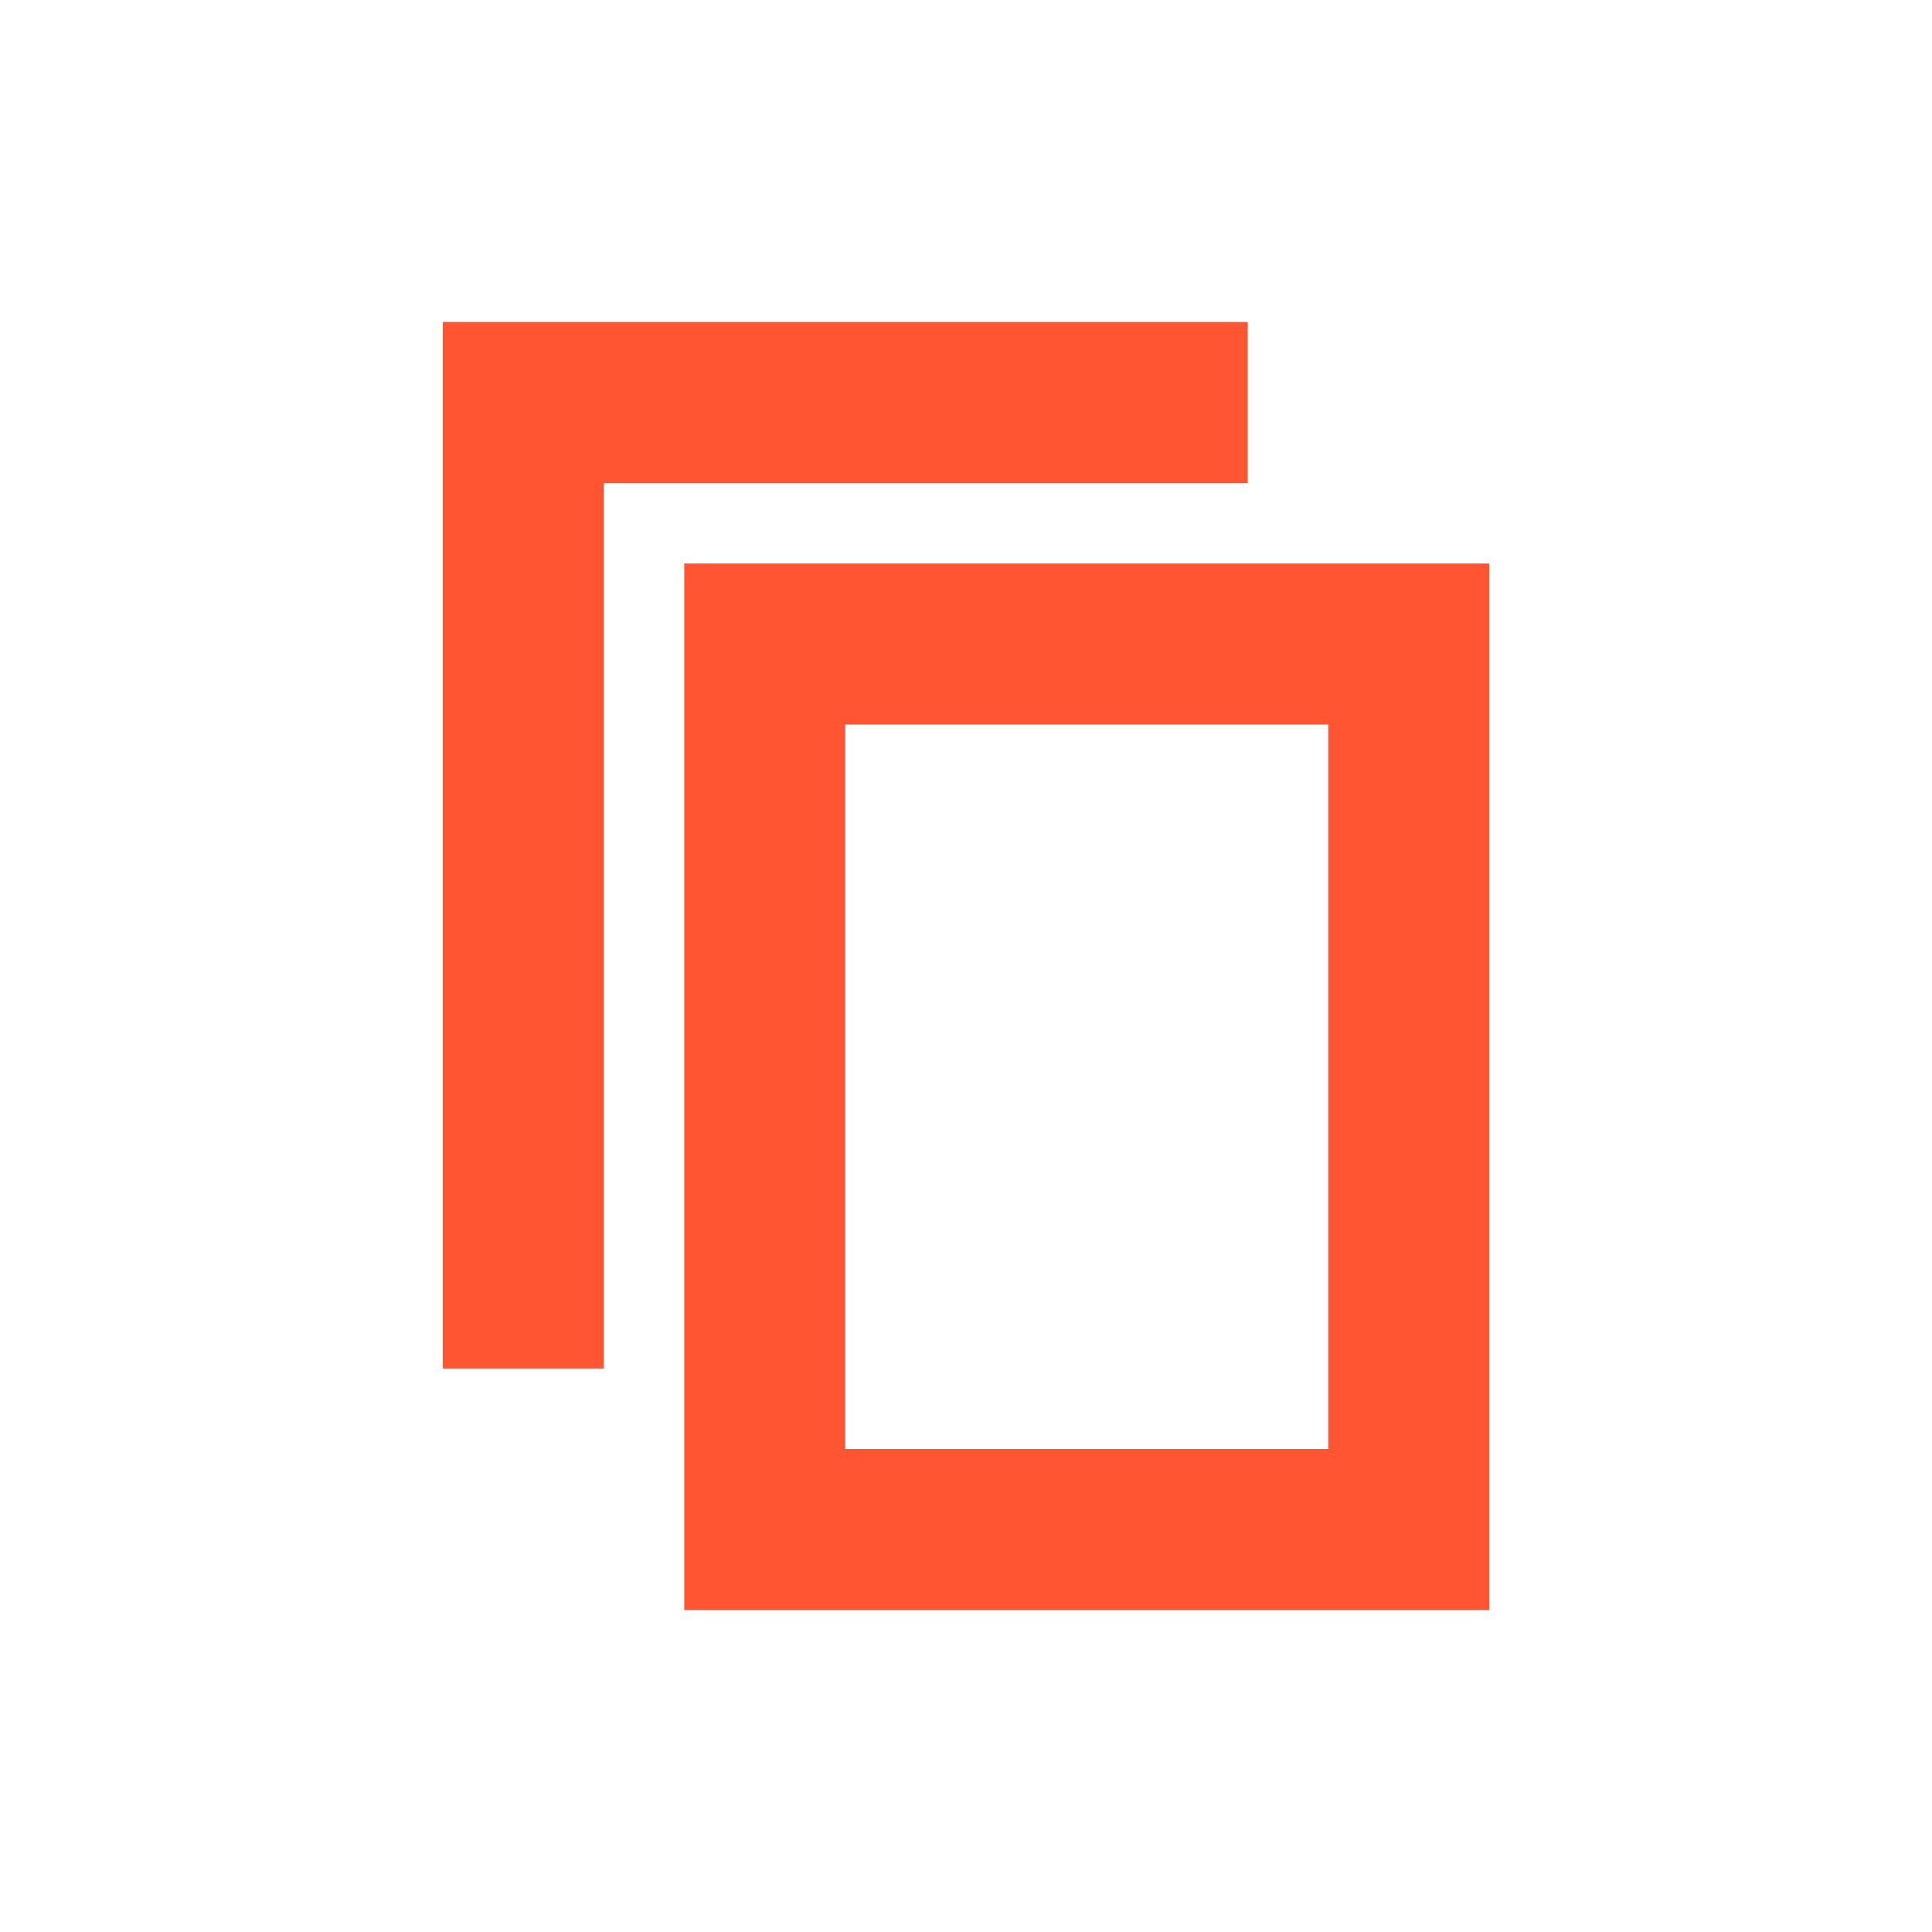
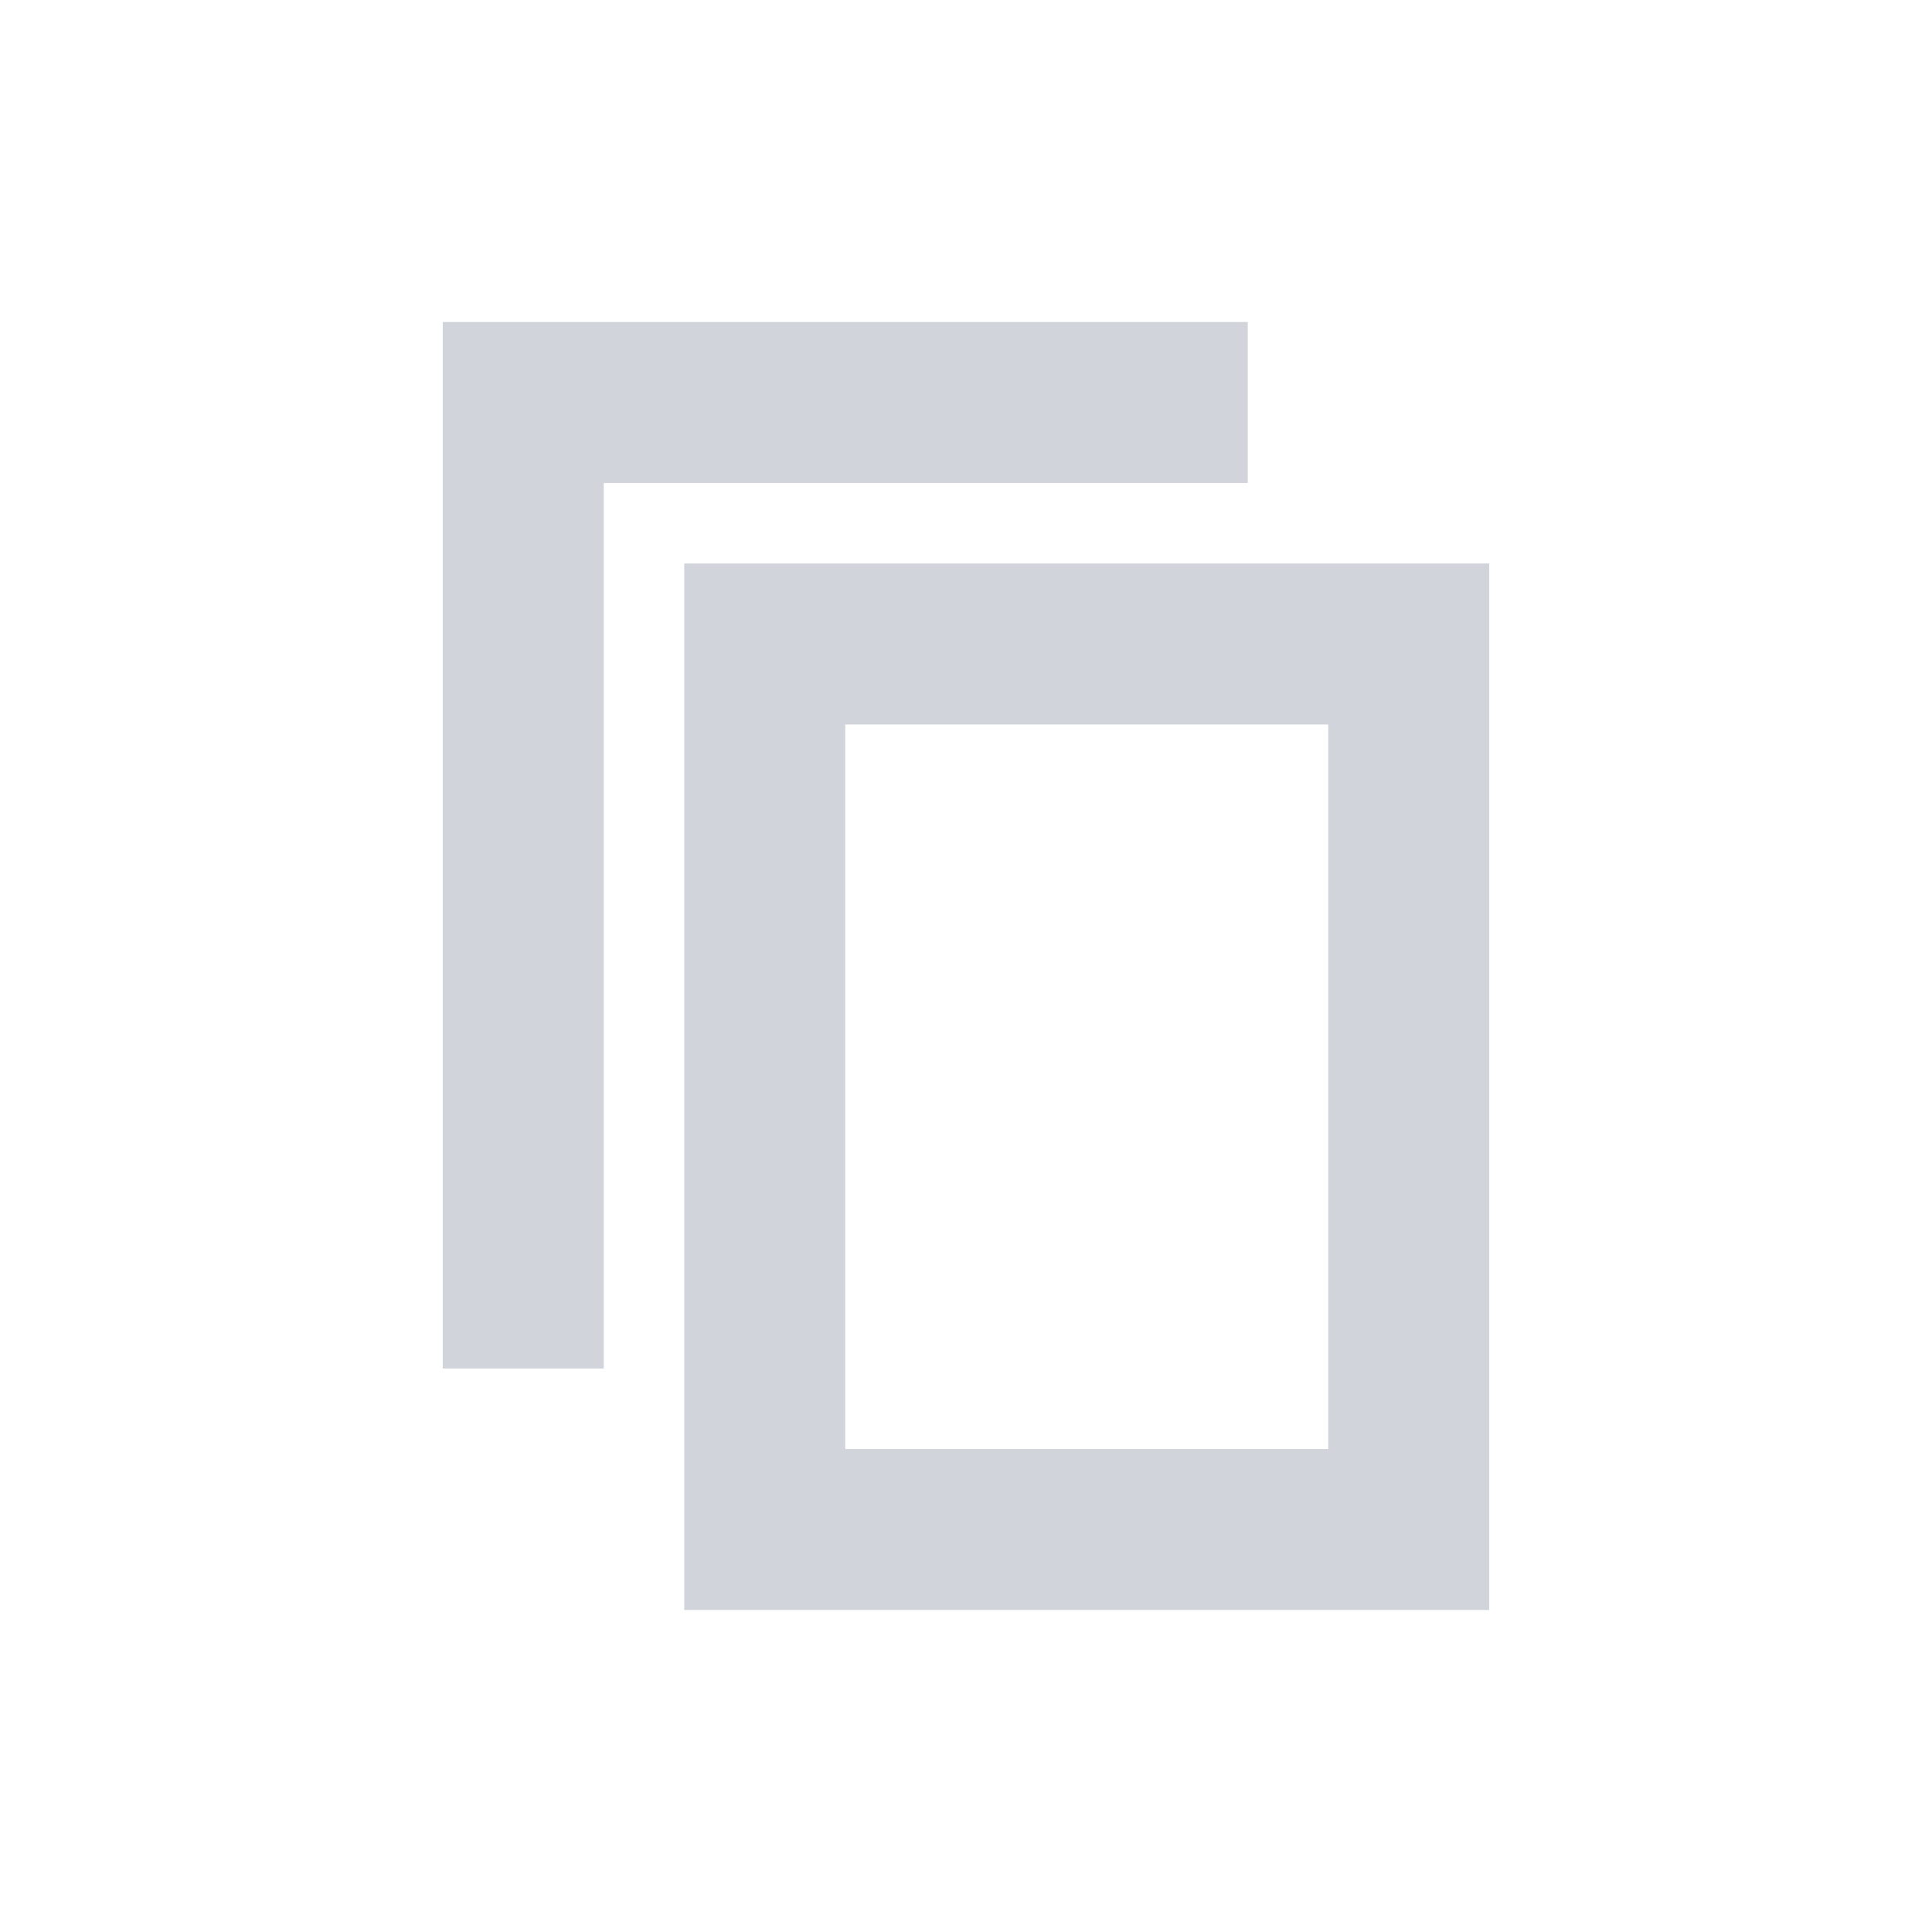
<svg xmlns="http://www.w3.org/2000/svg" version="1.1" id="Layer_1" x="0px" y="0px" viewBox="0 0 24 24" style="enable-background:new 0 0 24 24;" xml:space="preserve">
  <style type="text/css">
- 	.st0{fill:#FF5533;}
+ 	.st0{fill:#D1D5DB;}
	.st1{fill:none;}
</style>
  <g id="Artboard">
    <g id="ic-copy" transform="translate(2, 2)">
      <g id="Group_8993" transform="translate(3, 2)">
        <polygon id="Path_18959" class="st0" points="2.5,13 0.5,13 0.5,0 10.5,0 10.5,2 2.5,2    " />
      </g>
      <polygon id="Rectangle_4640" class="st1" points="0,0 20,0 20,20 0,20   " />
      <g id="Group_8994" transform="translate(6, 5)">
        <path id="Path_18960" class="st0" d="M10.5,13h-10V0h10V13z M2.5,11h6V2h-6V11z" />
      </g>
    </g>
  </g>
</svg>
